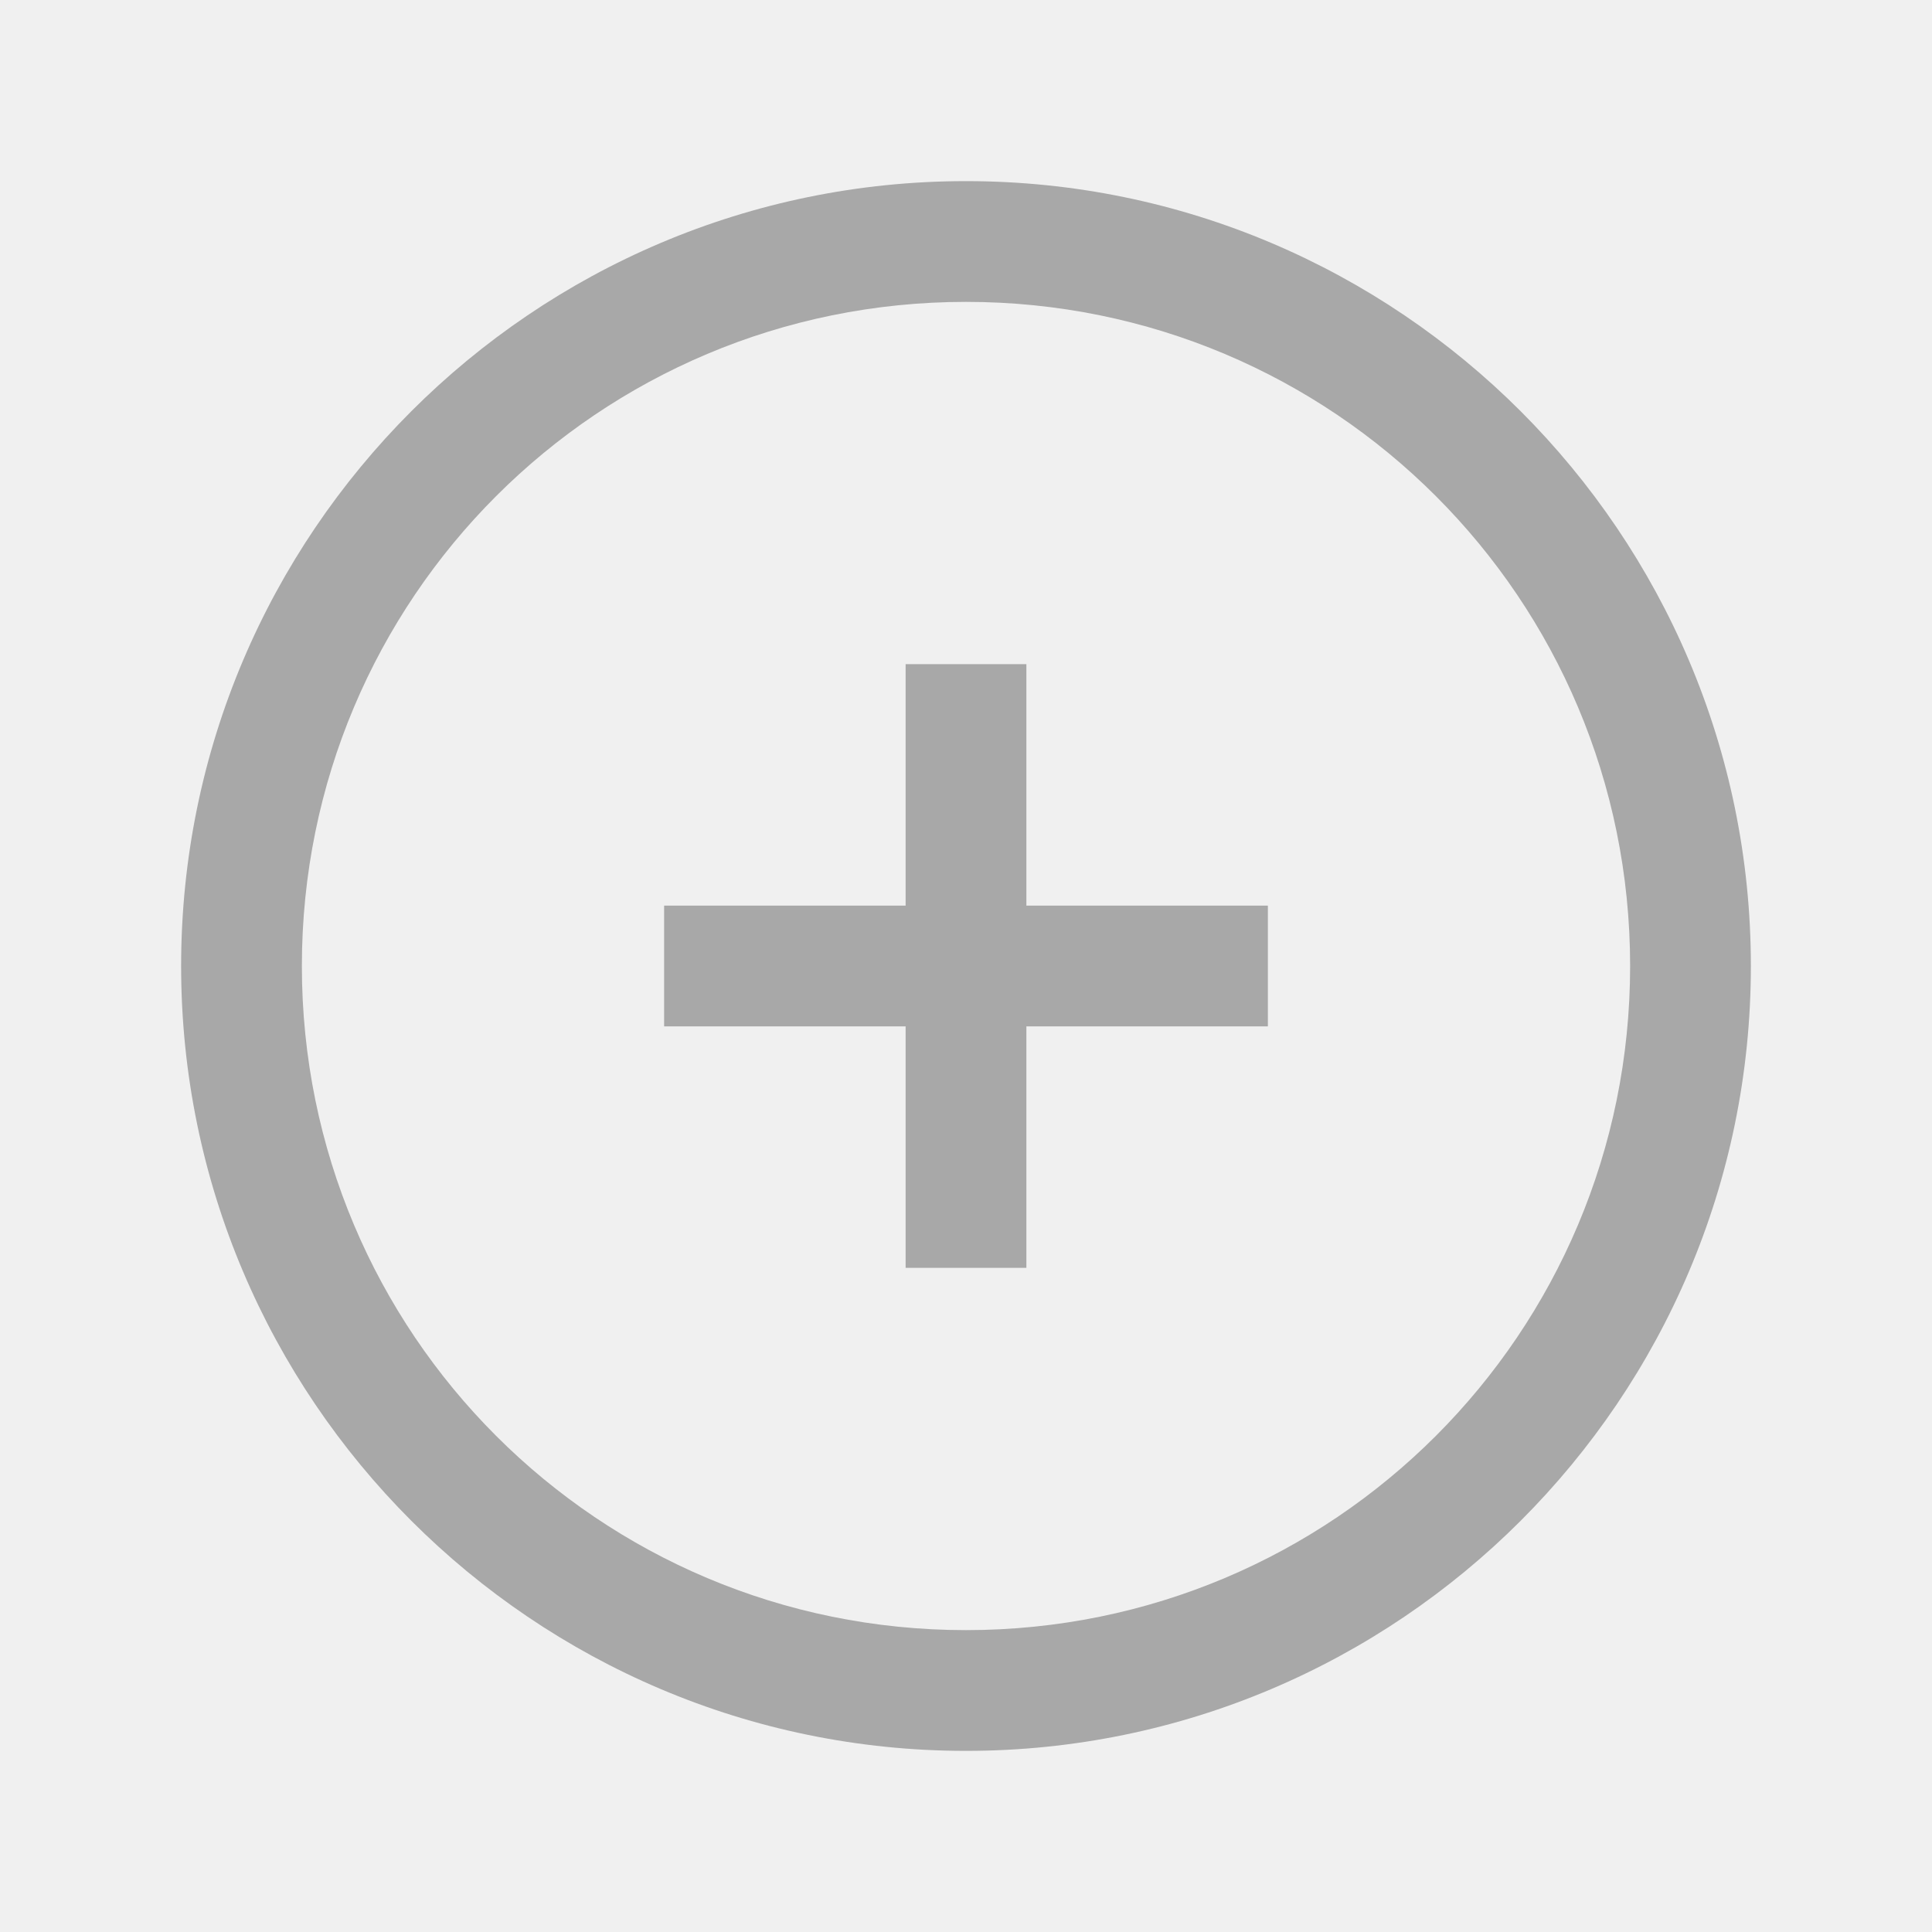
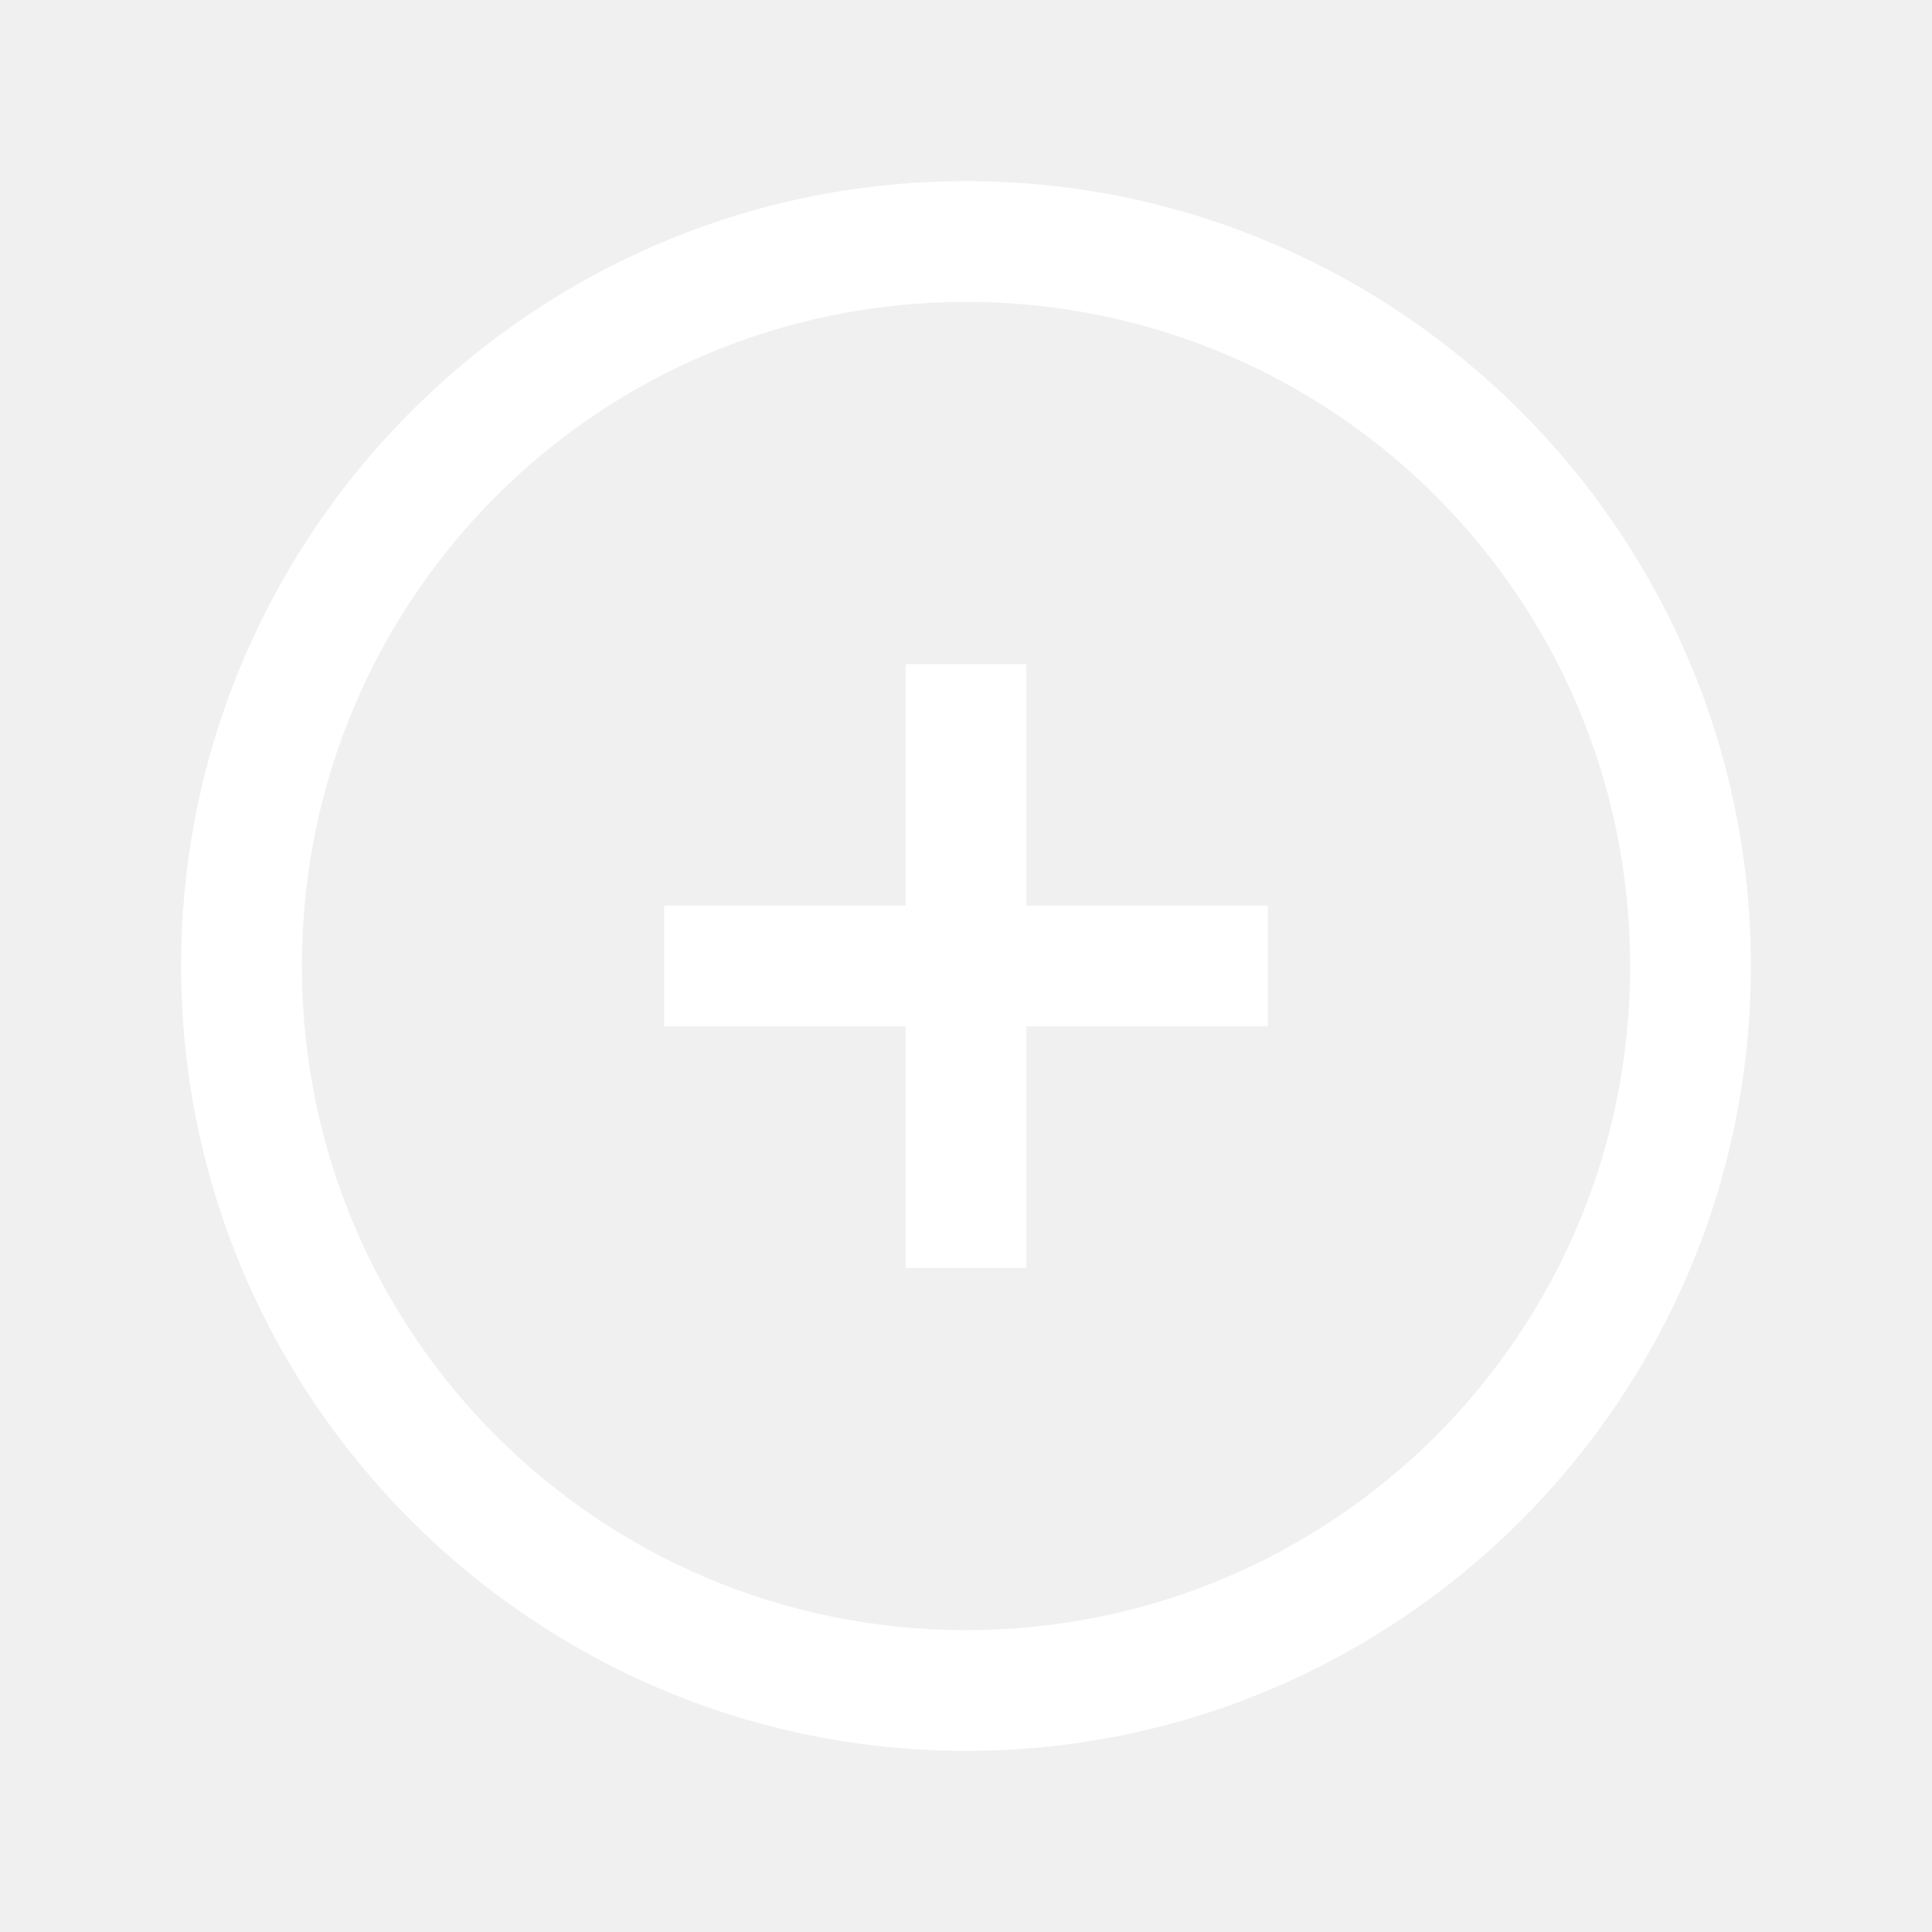
<svg xmlns="http://www.w3.org/2000/svg" viewBox="0 0 32 32">
-   <path fill="#a8a8a8" style="line-height:normal;text-indent:0;text-align:start;text-decoration-line:none;text-decoration-style:solid;text-decoration-color:#000;text-transform:none;block-progression:tb;isolation:auto;mix-blend-mode:normal" d="M 16 3 C 8.832 3 3 8.832 3 16 C 3 23.168 8.832 29 16 29 C 23.168 29 29 23.168 29 16 C 29 8.832 23.168 3 16 3 z M 16 5 C 22.087 5 27 9.913 27 16 C 27 22.087 22.087 27 16 27 C 9.913 27 5 22.087 5 16 C 5 9.913 9.913 5 16 5 z M 15 11 L 15 15 L 11 15 L 11 17 L 15 17 L 15 21 L 17 21 L 17 17 L 21 17 L 21 15 L 17 15 L 17 11 L 15 11 z" font-weight="400" font-family="sans-serif" white-space="normal" overflow="visible" />
+   <path fill="#fff" style="line-height:normal;text-indent:0;text-align:start;text-decoration-line:none;text-decoration-style:solid;text-decoration-color:#000;text-transform:none;block-progression:tb;isolation:auto;mix-blend-mode:normal" d="M 16 3 C 8.832 3 3 8.832 3 16 C 3 23.168 8.832 29 16 29 C 23.168 29 29 23.168 29 16 C 29 8.832 23.168 3 16 3 z M 16 5 C 22.087 5 27 9.913 27 16 C 27 22.087 22.087 27 16 27 C 9.913 27 5 22.087 5 16 C 5 9.913 9.913 5 16 5 z M 15 11 L 15 15 L 11 15 L 11 17 L 15 17 L 15 21 L 17 21 L 17 17 L 21 17 L 21 15 L 17 15 L 17 11 L 15 11 z" font-weight="400" font-family="sans-serif" white-space="normal" overflow="visible" />
</svg>
